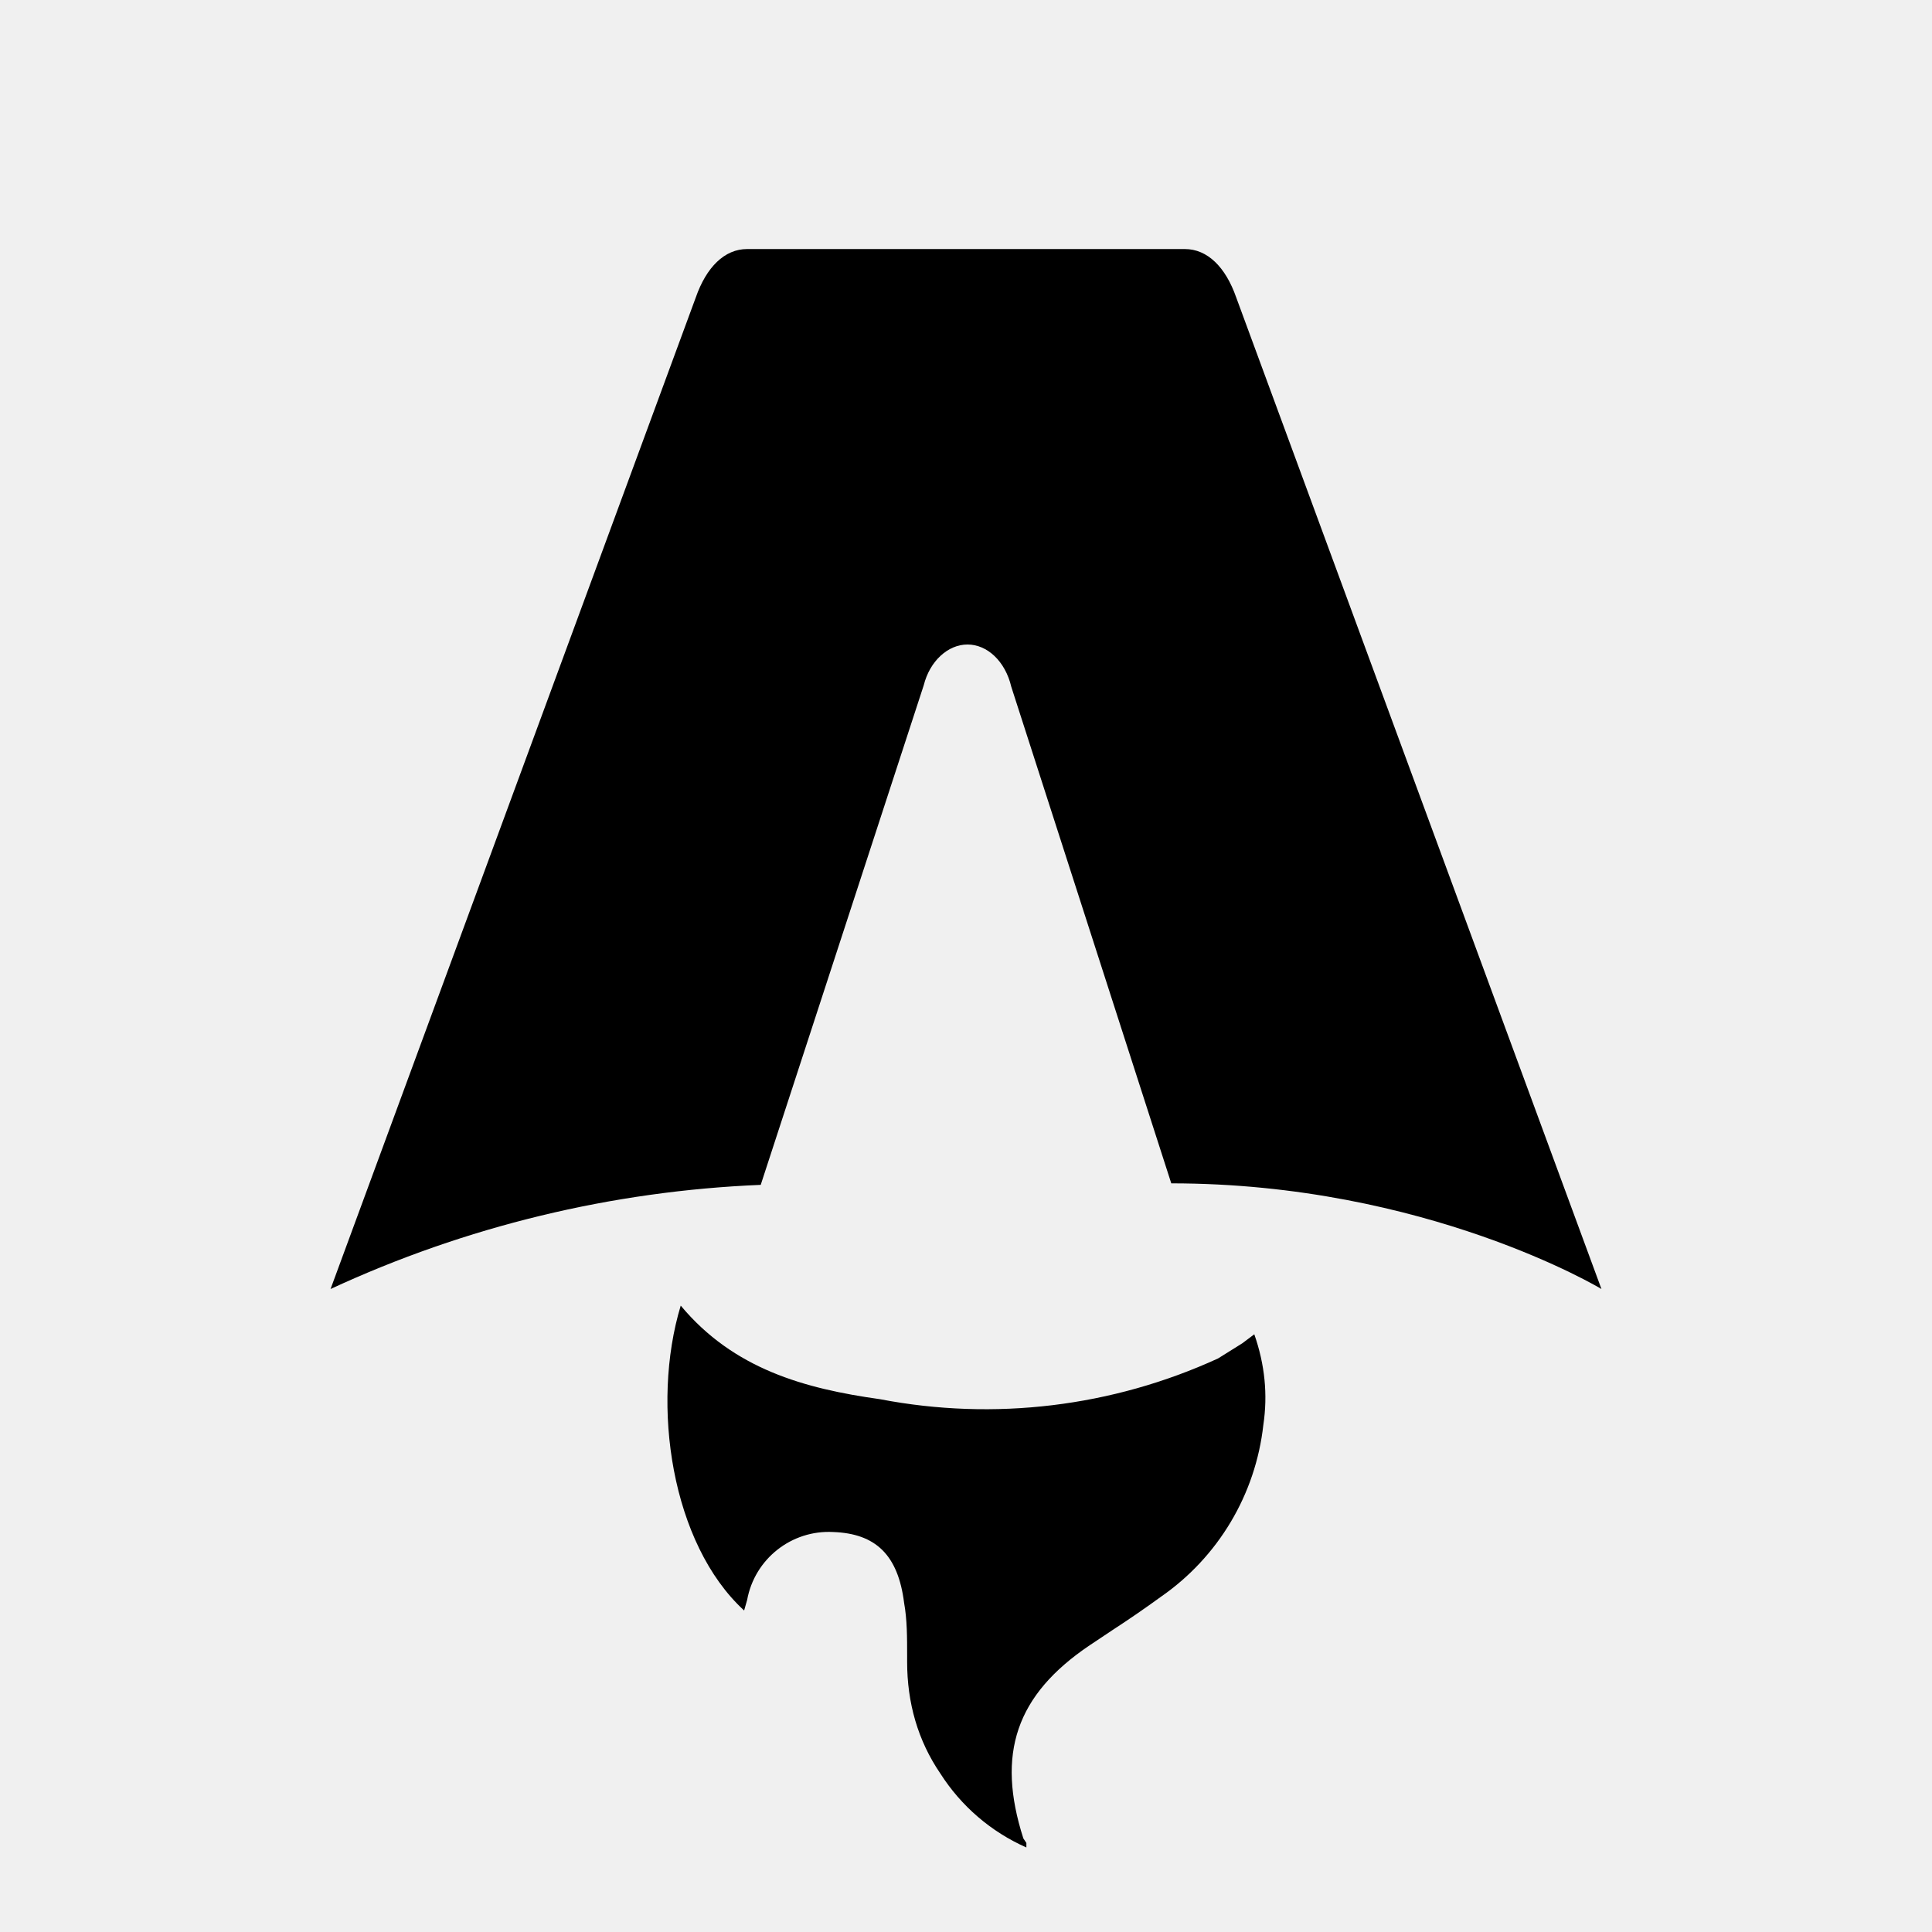
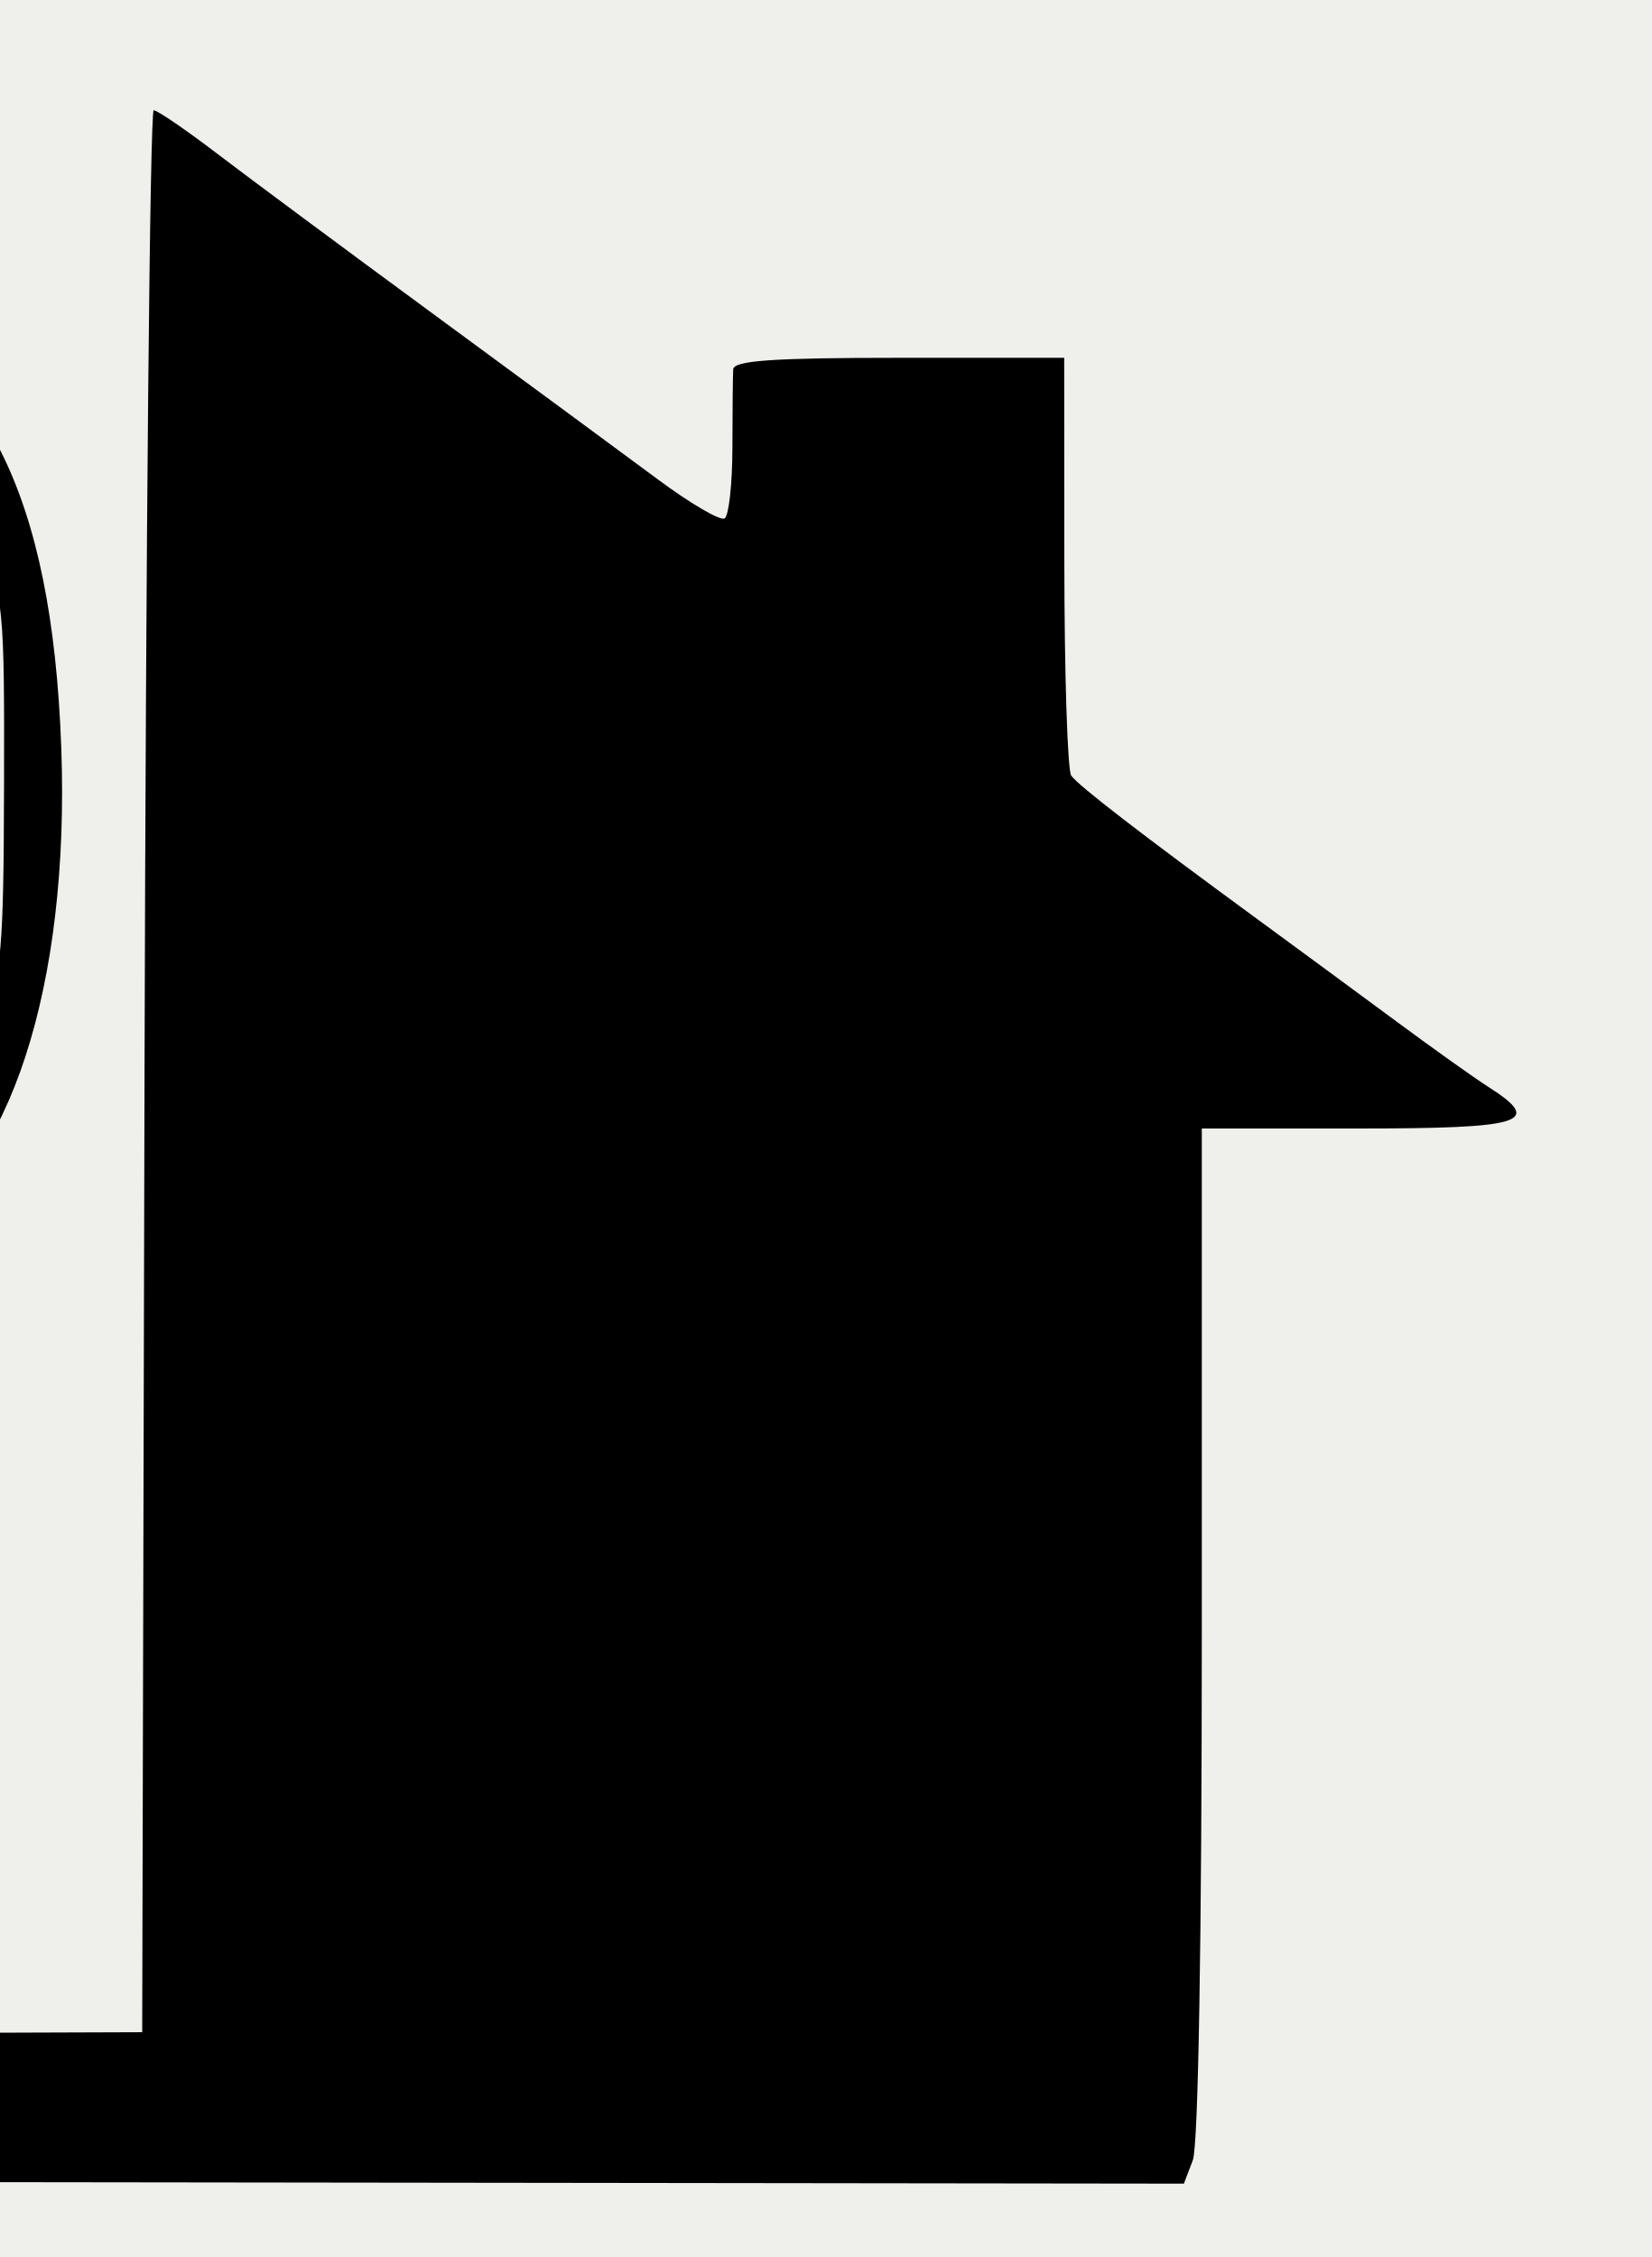
- <svg xmlns="http://www.w3.org/2000/svg" fill="none" viewBox="0 0 128 128">
-   <path d="M50.4 78.5a75.1 75.1 0 0 0-28.5 6.9l24.2-65.7c.7-2 1.9-3.2 3.4-3.2h29c1.5 0 2.7 1.2 3.4 3.2l24.2 65.7s-11.6-7-28.5-7L67 45.5c-.4-1.7-1.6-2.8-2.9-2.8-1.3 0-2.5 1.1-2.9 2.7L50.4 78.5Zm-1.1 28.2Zm-4.2-20.2c-2 6.6-.6 15.8 4.2 20.2a17.5 17.5 0 0 1 .2-.7 5.5 5.5 0 0 1 5.7-4.5c2.8.1 4.3 1.5 4.7 4.7.2 1.1.2 2.3.2 3.5v.4c0 2.7.7 5.2 2.2 7.4a13 13 0 0 0 5.7 4.9v-.3l-.2-.3c-1.8-5.6-.5-9.5 4.4-12.8l1.5-1a73 73 0 0 0 3.2-2.2 16 16 0 0 0 6.8-11.4c.3-2 .1-4-.6-6l-.8.6-1.6 1a37 37 0 0 1-22.4 2.7c-5-.7-9.7-2-13.2-6.2Z" />
-   <style>
-         path { fill: #000; }
-         @media (prefers-color-scheme: dark) {
-             path { fill: #FFF; }
-         }
-     </style>
+ <svg xmlns="http://www.w3.org/2000/svg" viewBox="392 150 180 246">
+   <rect x="392" y="150" width="180" height="246" fill="#EFEFEC" />
+   <path d="M 407.755 266.750 L 407.500 371.500 262.500 372 L 117.500 372.500 117.500 380 L 117.500 387.500 319.274 387.752 L 521.048 388.005 522.024 385.437 C 522.616 383.881, 523 361.244, 523 327.935 L 523 273 540 273 C 558.167 273, 560.288 272.327, 554.250 268.476 C 552.737 267.512, 548.237 264.310, 544.250 261.361 C 540.263 258.413, 533.513 253.447, 529.250 250.326 C 516.329 240.865, 509.538 235.632, 508.765 234.539 C 508.361 233.968, 508.024 223.488, 508.015 211.250 L 508 189 490 189 C 476.308 189, 471.981 189.299, 471.922 190.250 C 471.879 190.938, 471.840 194.760, 471.835 198.745 C 471.830 202.729, 471.447 206.223, 470.985 206.509 C 470.523 206.795, 467.255 204.885, 463.724 202.264 C 460.193 199.644, 449.338 191.650, 439.601 184.500 C 429.864 177.350, 419.108 169.371, 415.699 166.770 C 412.289 164.168, 409.165 162.031, 408.755 162.020 C 408.345 162.009, 407.895 209.137, 407.755 266.750 M 143 179.886 C 127.539 184.884, 119.665 193.180, 115.266 209.105 C 112.571 218.864, 112.592 314.208, 115.292 324 C 120.853 344.166, 129.303 352.725, 146.119 355.220 C 157.830 356.959, 168.943 353.903, 175.783 347.063 C 179.182 343.664, 179.954 344.063, 181.947 350.250 L 183.155 354 192.587 354 L 202.018 354 201.759 302.250 L 201.500 250.500 178.500 250.500 L 155.500 250.500 155.500 267.500 L 155.500 284.500 159.750 284.807 L 164 285.115 164 299.107 C 164 315.444, 162.927 319, 158 319 C 152.086 319, 152 318.258, 152 266.984 C 152 215.592, 152.069 215.061, 158.724 215.015 C 162.591 214.989, 164 219.516, 164 231.972 L 164 243.044 182.750 242.772 L 201.500 242.500 201.396 229.500 C 201.203 205.499, 194.379 189.774, 181.291 183.170 C 171.156 178.056, 153.377 176.531, 143 179.886 M 259 248.300 C 259 320.289, 259.082 319, 254.500 319 C 250.228 319, 250 317.730, 250 293.922 C 250 275.854, 249.719 271.012, 248.619 270.099 C 247.666 269.308, 241.701 269.038, 229.369 269.226 L 211.500 269.500 211.500 297 C 211.500 327.393, 211.796 329.396, 217.574 338.113 C 224.726 348.905, 236.423 354.973, 251.625 355.777 C 266.425 356.560, 274.590 353.884, 284.201 345.100 C 290.373 339.459, 295.251 331.041, 296.891 323.201 C 297.641 319.618, 298 295.572, 298 248.951 L 298 180 278.500 180 L 259 180 259 248.300 M 311.750 180.561 C 311.337 180.986, 311 220.408, 311 268.167 L 311 355 330.487 355 L 349.973 355 350.237 321.750 L 350.500 288.500 361.500 287.896 C 372.605 287.287, 376.091 286.556, 381.689 283.661 C 392.997 277.813, 399.625 257.465, 398.679 231.500 C 397.672 203.850, 390.234 189.109, 374.147 182.880 C 368.946 180.866, 366.289 180.657, 340.500 180.241 C 325.100 179.992, 312.163 180.136, 311.750 180.561 M 149.357 183.943 C 133.461 186.455, 122.751 197.473, 120.056 214.086 C 118.715 222.347, 118.698 309.138, 120.035 318.386 C 122.958 338.610, 132.966 349.054, 150.182 349.850 C 163.052 350.446, 169.646 347.204, 176.831 336.750 C 178.627 334.137, 180.228 332, 180.390 332 C 180.552 332, 181.945 335.262, 183.487 339.250 C 187.082 348.546, 187.484 349, 192.122 349 L 196 349 196 302.500 L 196 256 178.500 256 L 161 256 161 267.500 C 161 279.781, 160.913 279.586, 166.187 279.063 C 169.053 278.779, 170.001 282.444, 169.969 293.684 C 169.918 311.441, 168.607 318.979, 165.001 322.250 C 161.456 325.465, 155.809 325.956, 152.117 323.369 C 146.748 319.608, 146.573 318.059, 146.191 270.913 C 145.824 225.604, 146.319 217.784, 149.856 213 C 152.203 209.826, 158.764 208.245, 162.745 209.894 C 167.257 211.763, 168.334 214.562, 168.942 226 L 169.500 236.500 182.750 236.779 L 196 237.058 195.992 229.779 C 195.973 211.501, 191.015 196.927, 182.642 190.541 C 175.359 184.986, 160.897 182.119, 149.357 183.943 M 266.750 185.658 C 265.107 186.117, 265 190.036, 265 249.924 C 265 316.371, 264.898 318.096, 260.687 322.750 C 258.222 325.475, 252.556 325.778, 249.117 323.369 C 244.670 320.255, 244 316.556, 244 295.139 C 244 277.300, 243.822 275.146, 242.298 274.561 C 240.339 273.809, 222.886 273.945, 218.672 274.745 L 215.844 275.281 216.269 298.891 C 216.766 326.498, 217.528 330.035, 224.707 338.019 C 230.409 344.361, 237.145 347.838, 247.094 349.575 C 268.252 353.269, 284.903 343.344, 290.925 323.450 C 292.983 316.649, 293.023 315.099, 292.764 251 L 292.500 185.500 280.500 185.335 C 273.900 185.244, 267.712 185.389, 266.750 185.658 M 317 268.028 L 317 350.056 330.750 349.778 L 344.500 349.500 344.763 316.250 L 345.027 283 354.464 283 C 376.545 283, 383.800 278.617, 390.190 261.420 C 392.178 256.071, 392.395 253.572, 392.440 235.500 C 392.489 216.125, 392.405 215.274, 389.775 208.274 C 382.299 188.375, 376.986 186, 339.951 186 L 317 186 317 268.028 M 345 234.640 L 345 258.280 350.691 257.692 C 356.961 257.045, 360.540 254.930, 363.279 250.253 C 366.095 245.445, 365.935 224.562, 363.035 218.573 C 360.624 213.591, 355.815 211, 348.980 211 L 345 211 345 234.640 M 350 233.878 C 350 251.634, 350.252 252.656, 354.373 251.621 C 358.321 250.630, 359.500 246.714, 359.498 234.599 C 359.495 221.210, 358.223 217.668, 353.243 217.187 L 350 216.873 350 233.878" fill="#000" fill-rule="evenodd" />
</svg>
